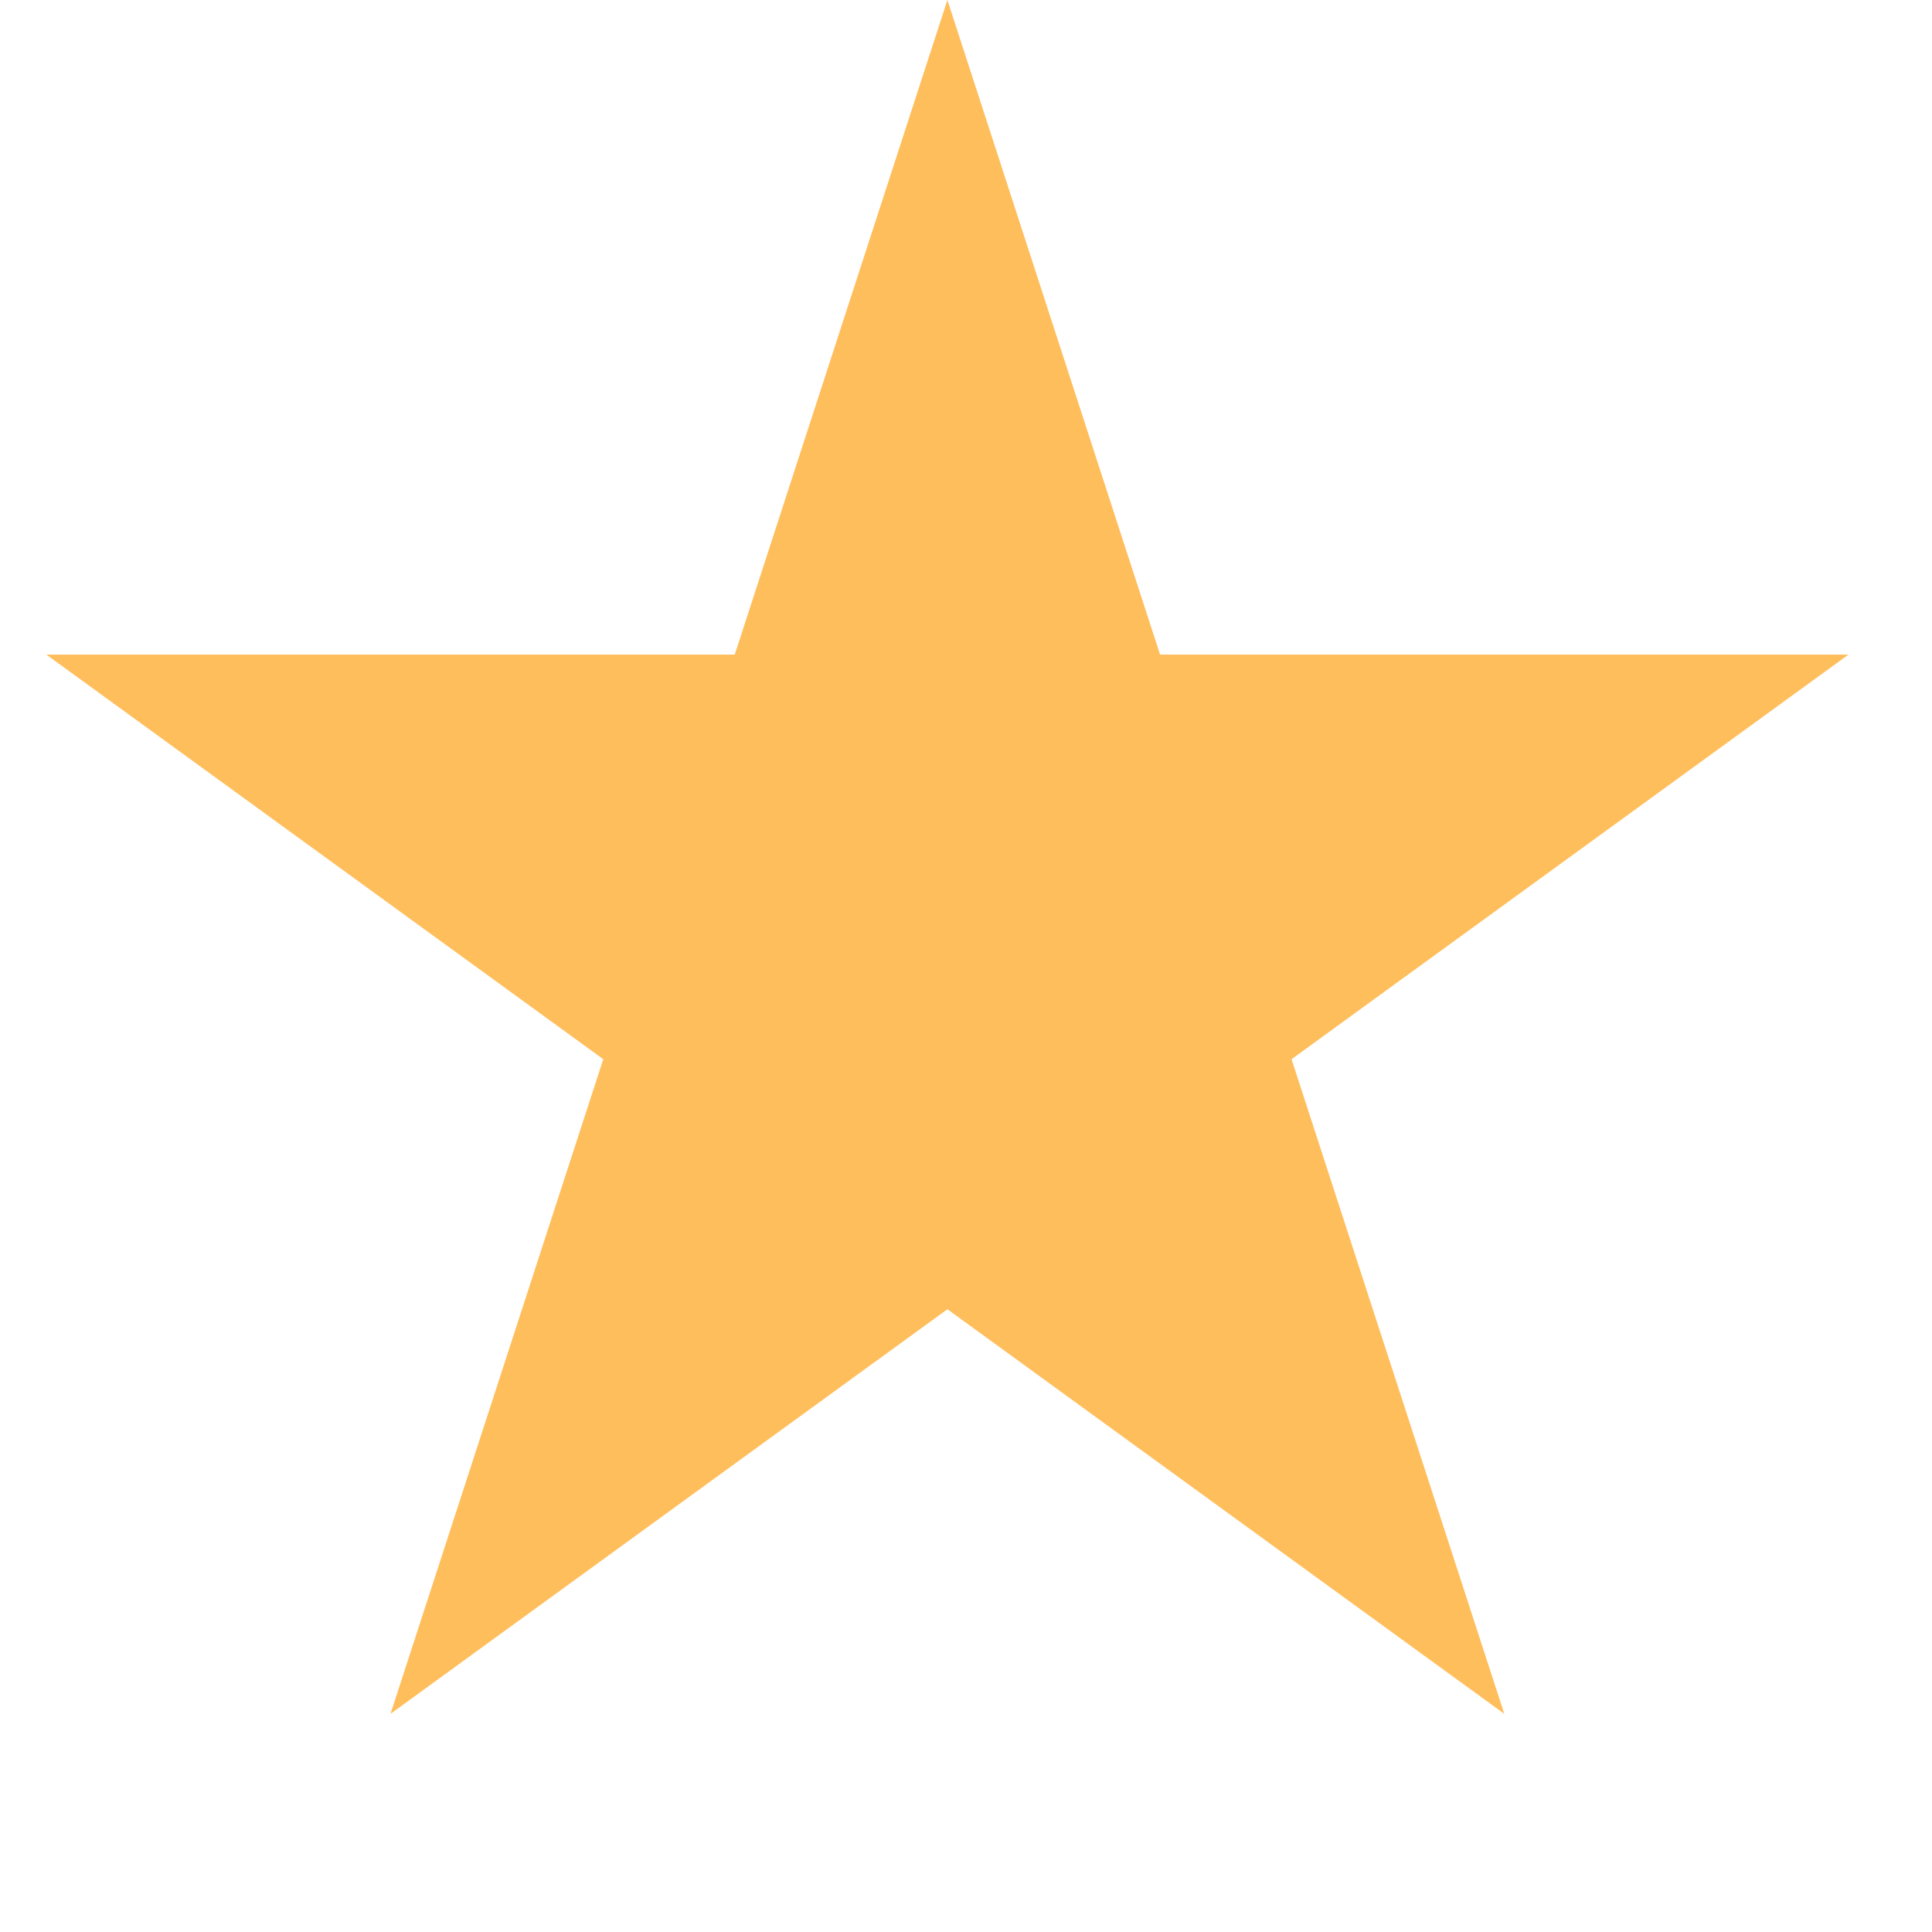
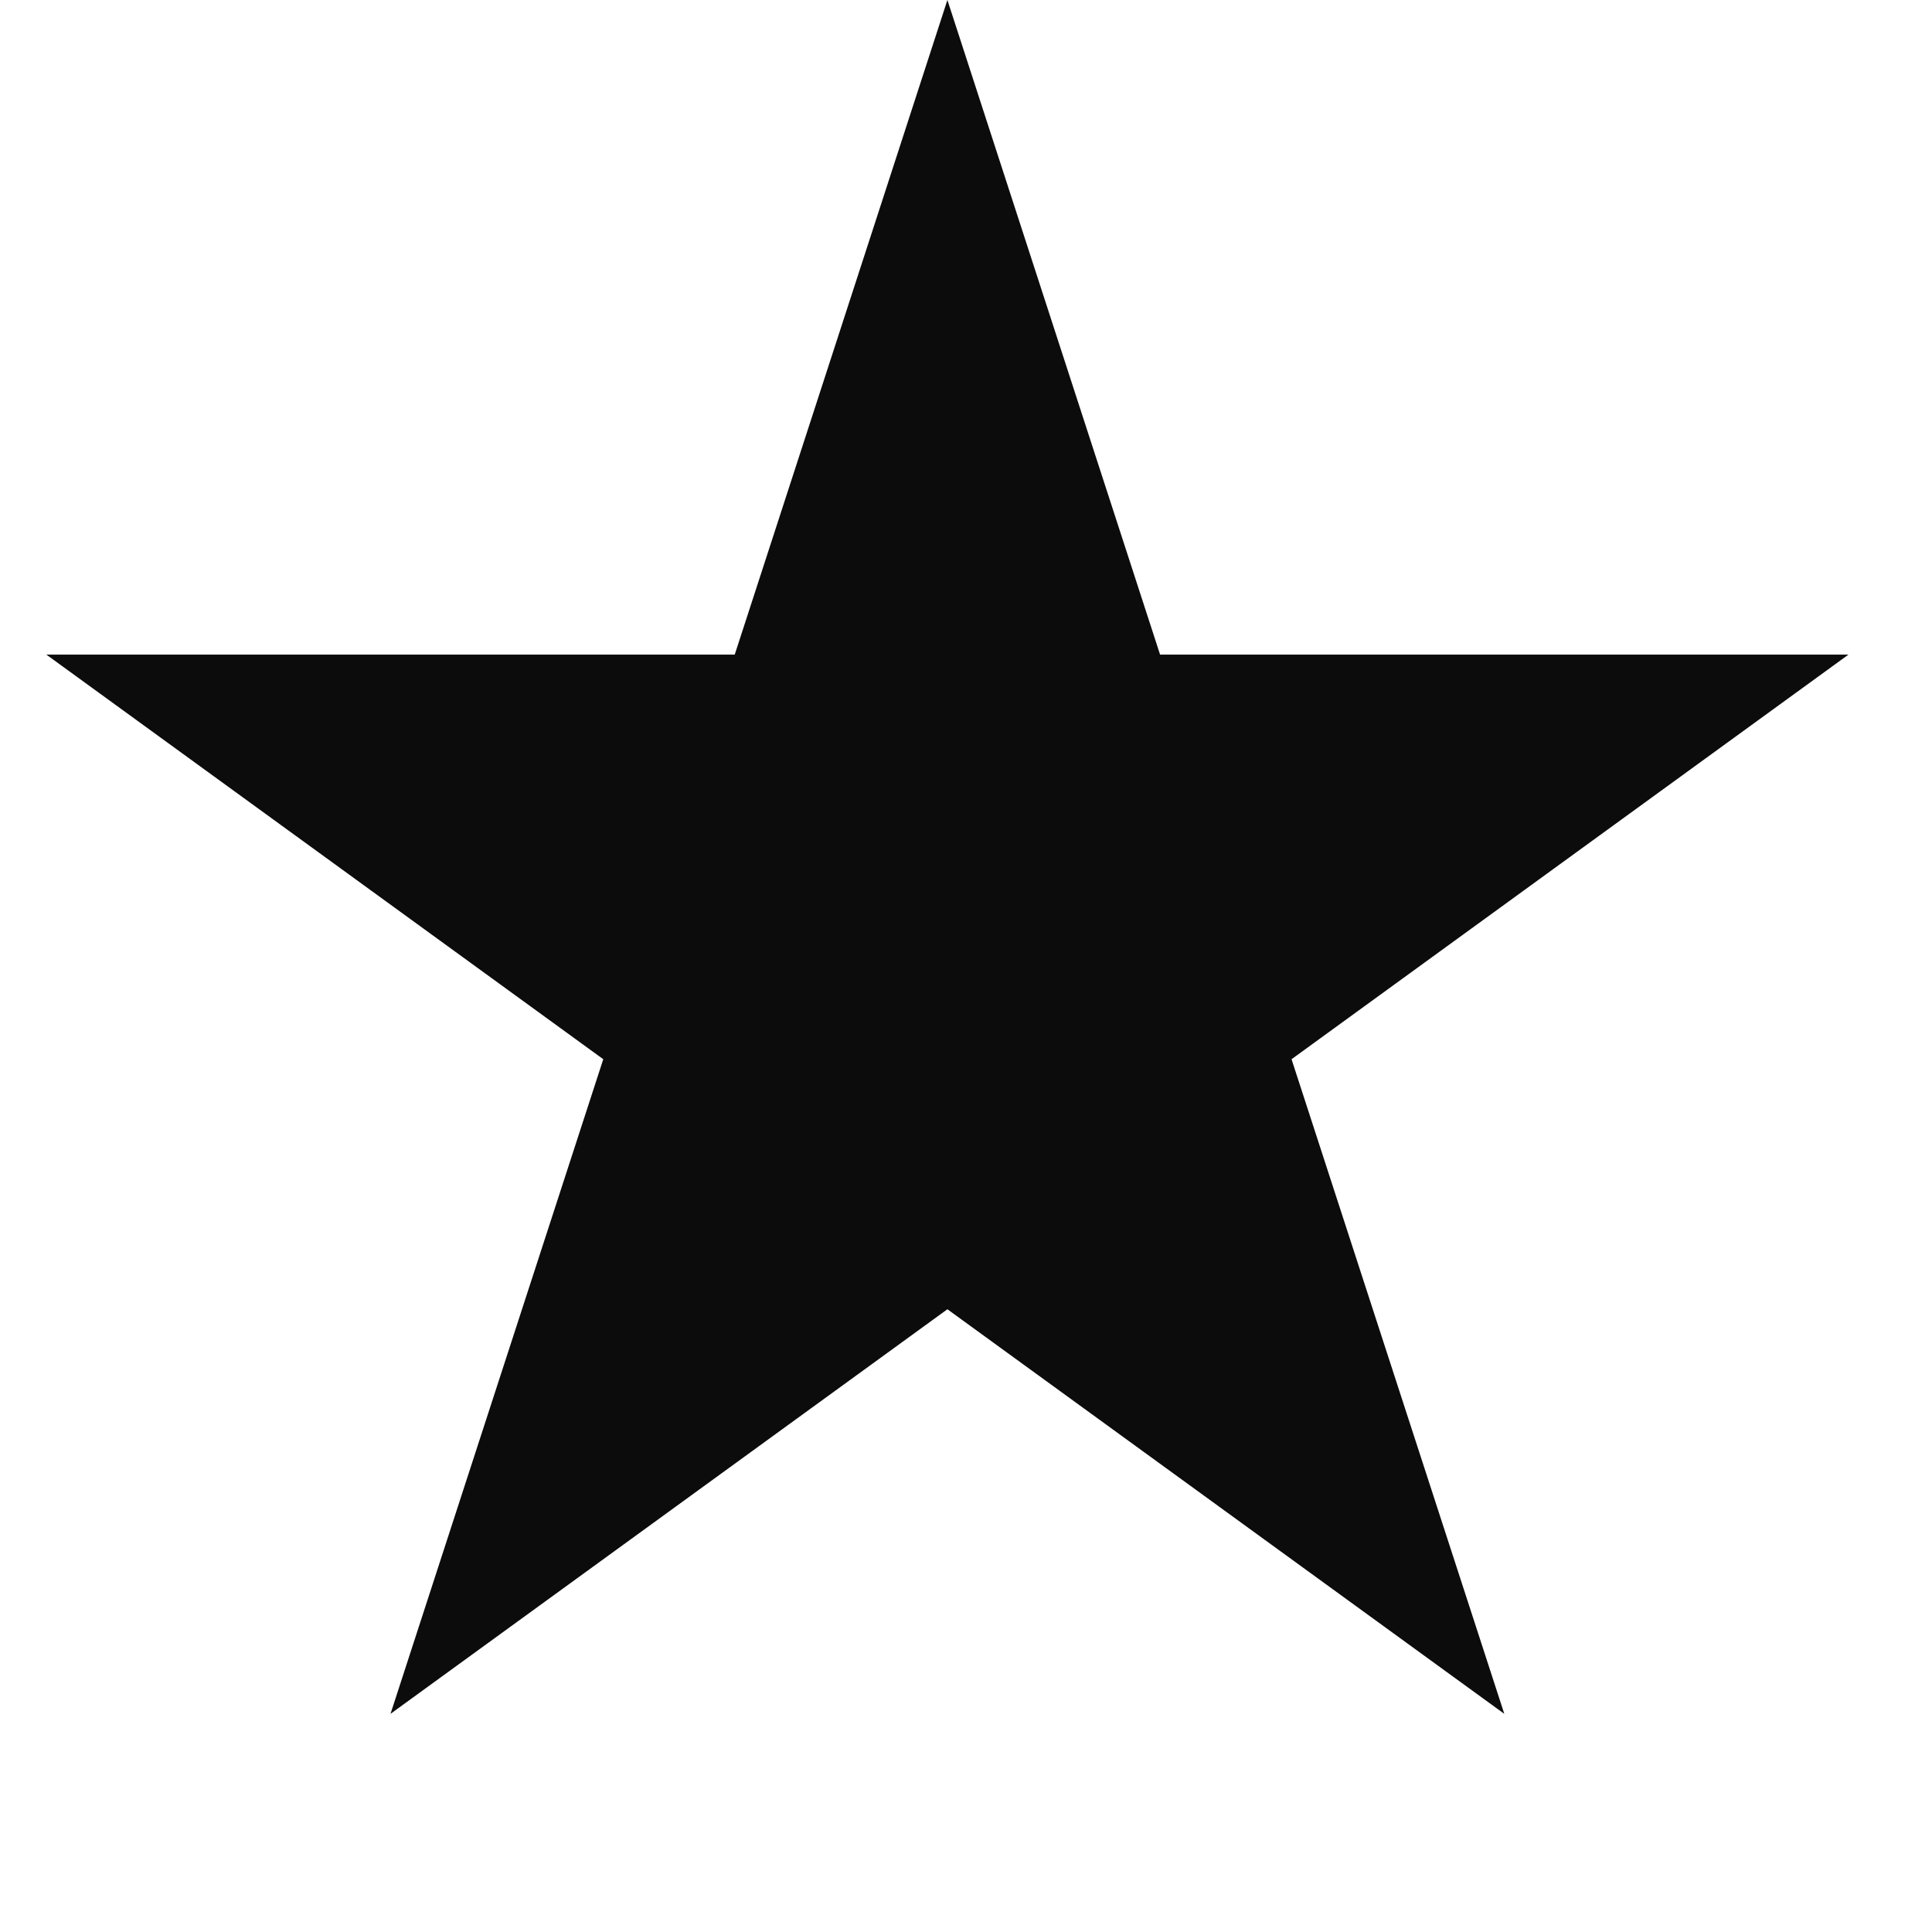
<svg xmlns="http://www.w3.org/2000/svg" width="24" height="24" viewBox="0 0 24 24" fill="none">
-   <path id="Star 6" d="M11.769 0L14.411 8.132H22.962L16.044 13.158L18.687 21.29L11.769 16.264L4.851 21.29L7.494 13.158L0.576 8.132H9.127L11.769 0Z" fill="#FFBE5C" />
+   <path id="Star 6" d="M11.769 0L14.411 8.132H22.962L16.044 13.158L18.687 21.29L11.769 16.264L4.851 21.29L7.494 13.158L0.576 8.132H9.127L11.769 0Z" fill="#0D0C0C" />
</svg>
